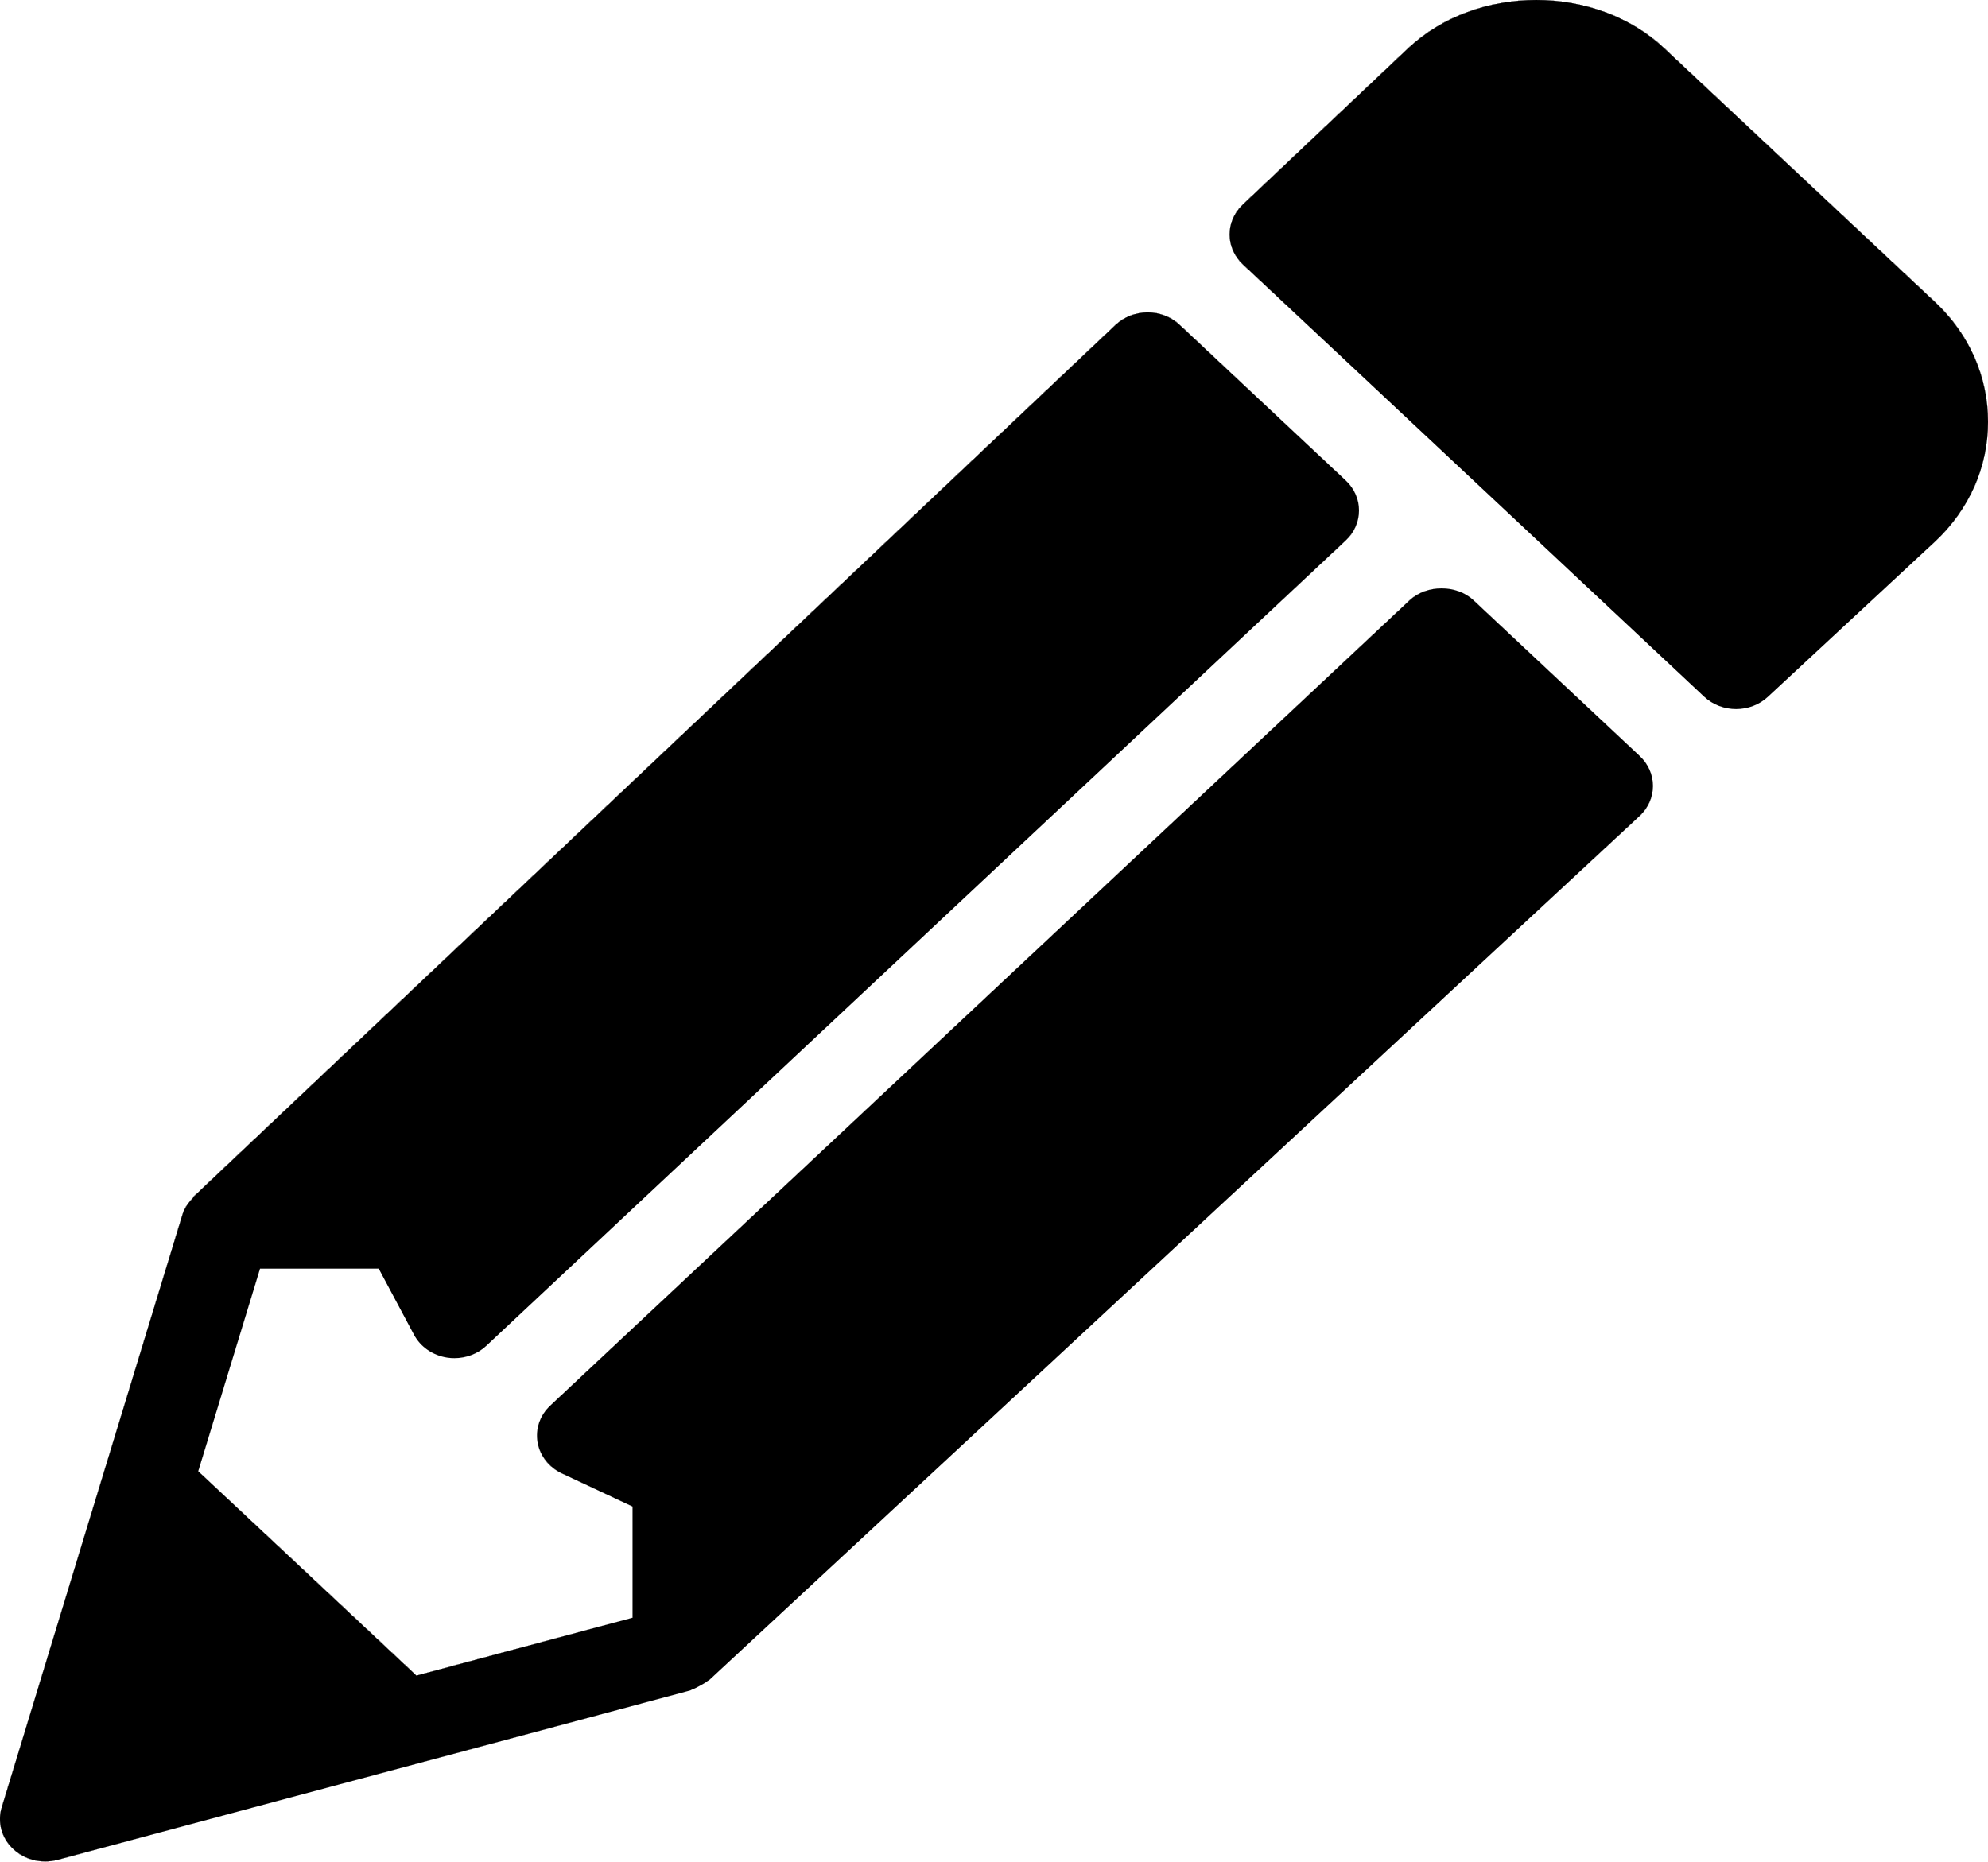
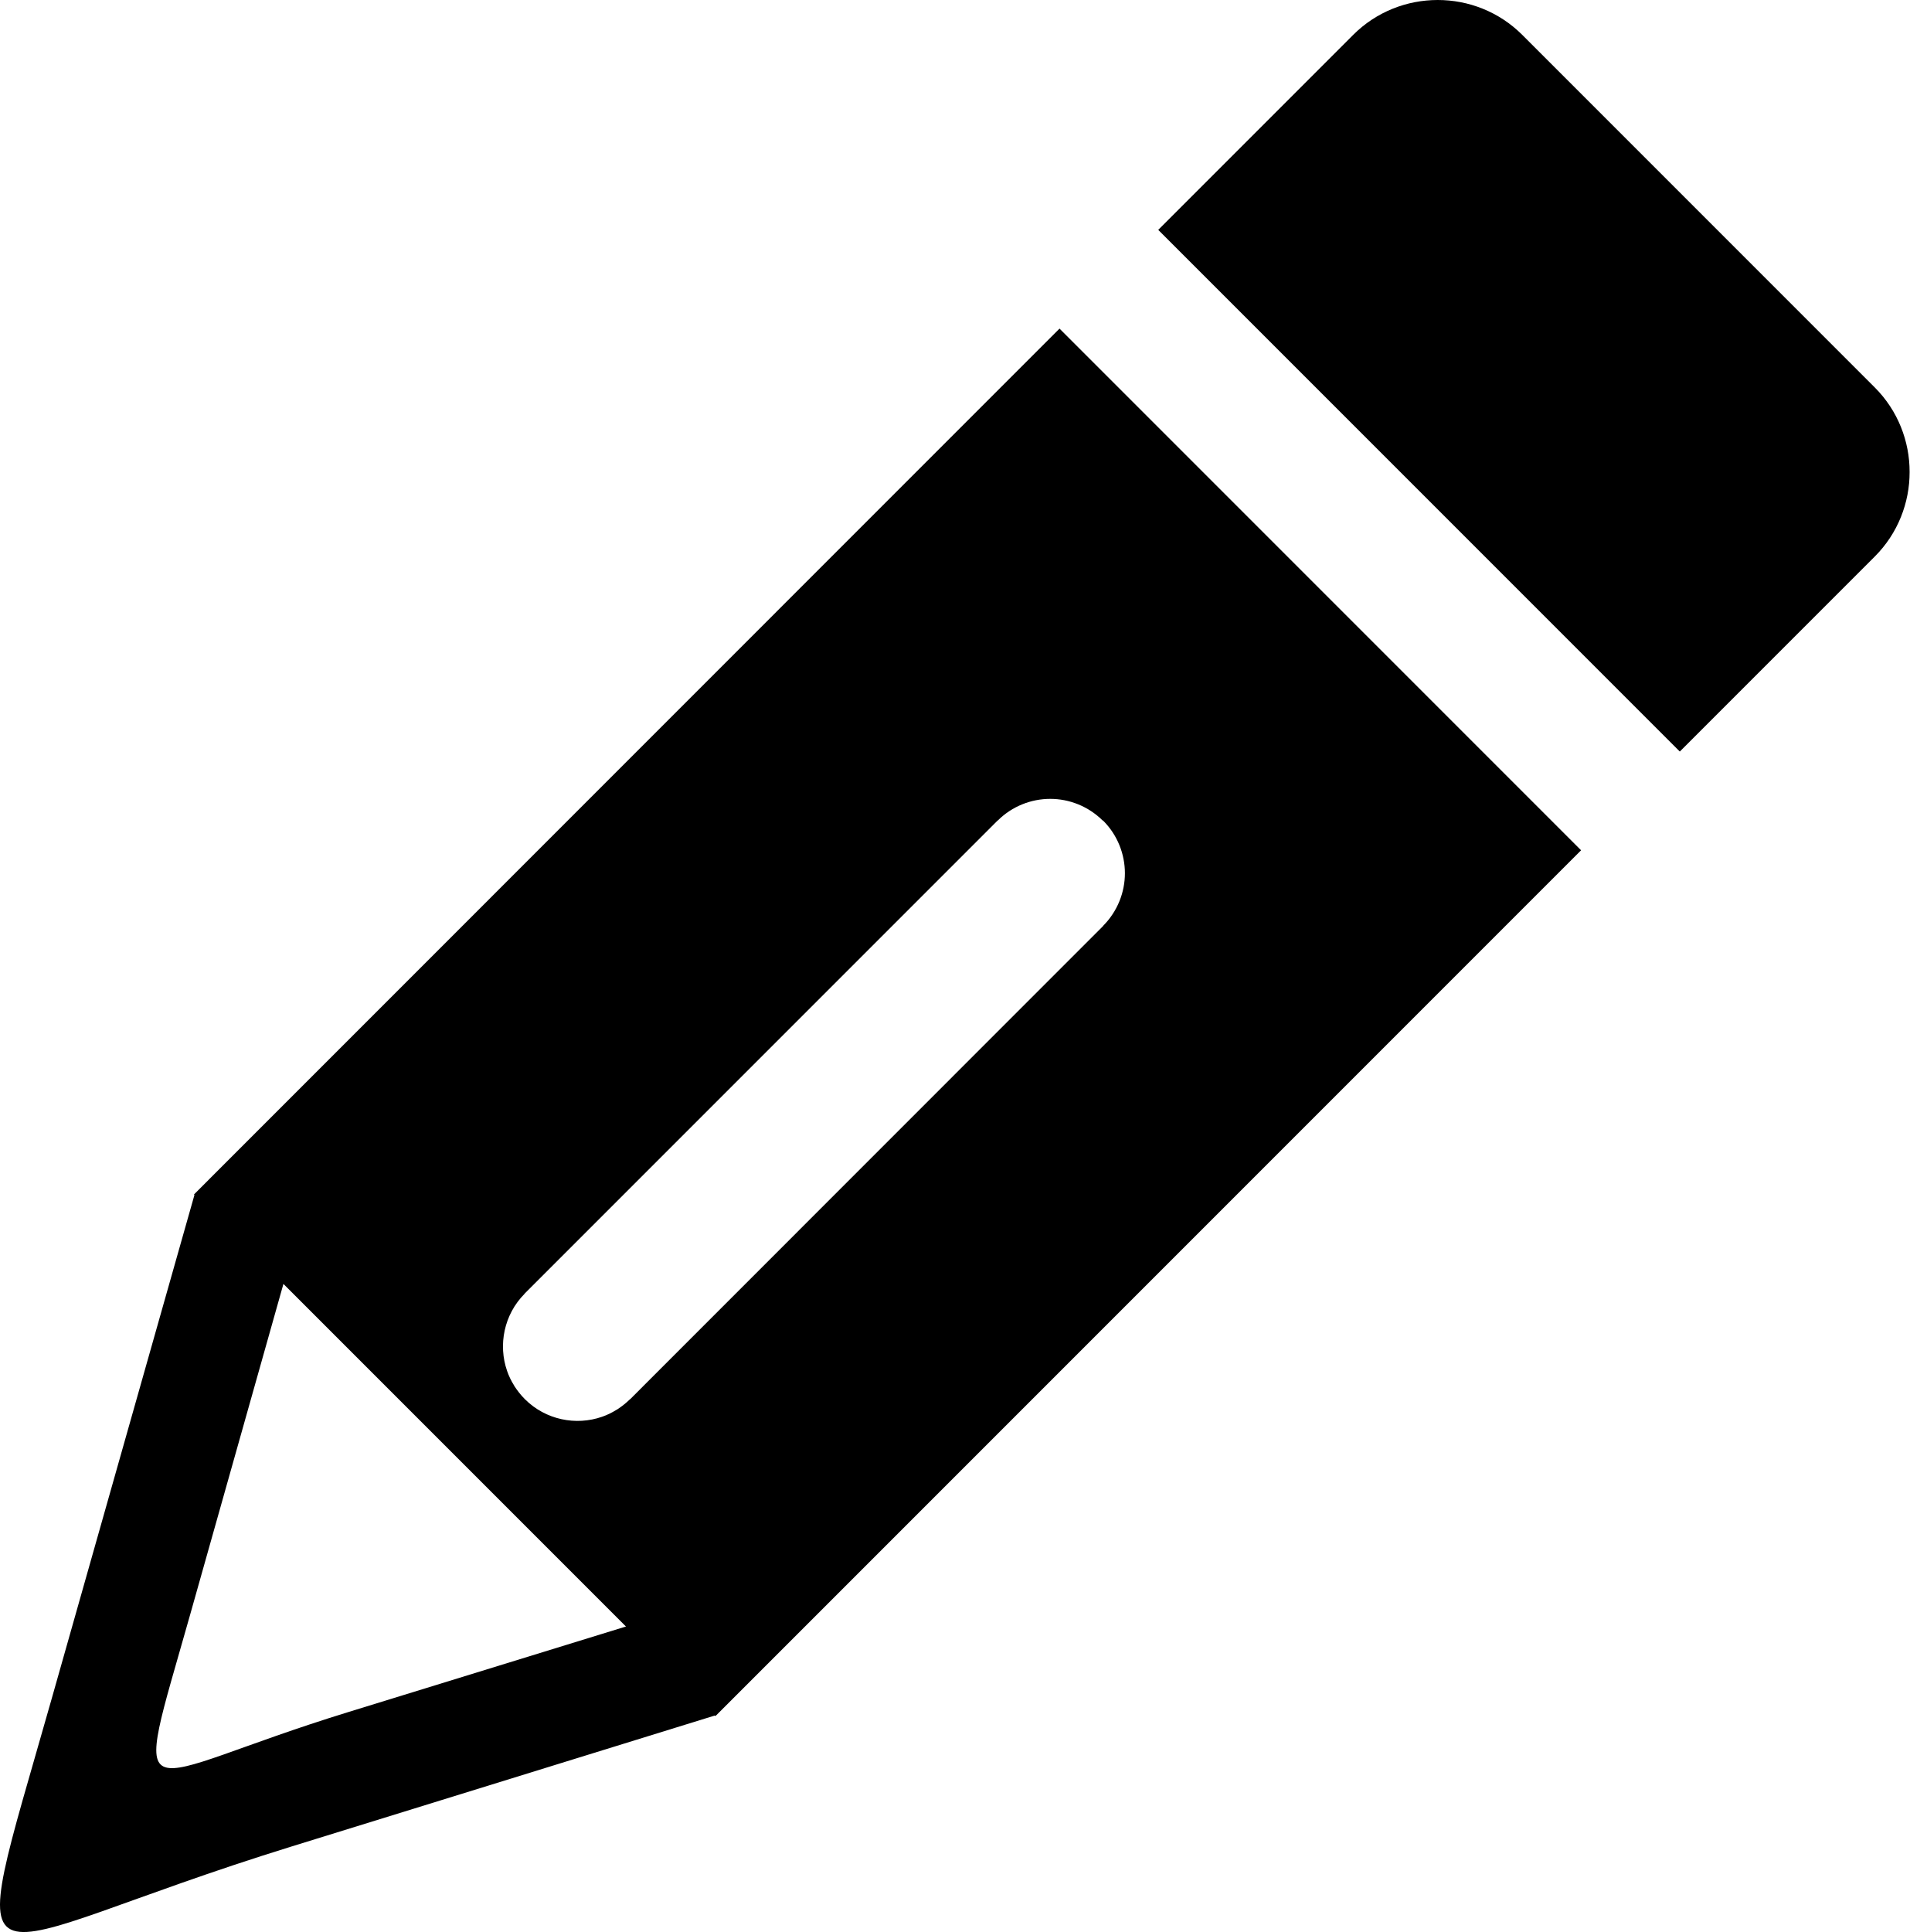
- <svg xmlns="http://www.w3.org/2000/svg" width="63" height="59" viewBox="0 0 63 59" fill="none">
-   <g filter="url(#filter0_i_502_132)">
-     <path d="M46.696 19.027C46.16 18.524 45.209 18.524 44.672 19.027L17.438 44.553C17.112 44.858 16.964 45.291 17.037 45.717C17.111 46.143 17.399 46.51 17.81 46.702L20.046 47.751V51.277L13.196 53.112L6.281 46.632L8.24 40.211H12.002L13.12 42.307C13.326 42.692 13.717 42.962 14.172 43.031C14.248 43.043 14.325 43.048 14.401 43.048C14.777 43.048 15.143 42.909 15.413 42.655L42.647 17.129C42.916 16.877 43.066 16.537 43.066 16.18C43.066 15.824 42.916 15.483 42.647 15.231L37.381 10.296C37.113 10.044 36.749 9.902 36.369 9.902H36.366C35.984 9.904 35.619 10.046 35.352 10.3L6.143 37.924C6.129 37.938 6.129 37.958 6.116 37.972C5.969 38.12 5.846 38.292 5.782 38.501L3.296 46.654L0.055 57.289C-0.088 57.757 0.052 58.262 0.42 58.607C0.692 58.862 1.057 59 1.432 59C1.564 59 1.695 58.983 1.825 58.949L13.172 55.911L21.87 53.581C21.897 53.574 21.915 53.555 21.94 53.547C22.031 53.517 22.11 53.47 22.193 53.424C22.274 53.379 22.356 53.338 22.425 53.28C22.444 53.264 22.468 53.259 22.486 53.242L51.958 25.864C52.228 25.614 52.38 25.272 52.382 24.914C52.383 24.558 52.232 24.215 51.962 23.963L46.696 19.027Z" fill="black" />
-     <path d="M61.322 9.575L52.731 1.523C50.567 -0.506 46.801 -0.51 44.628 1.527L39.383 6.487C38.828 7.013 38.83 7.858 39.388 8.381L54.005 22.082C54.285 22.344 54.651 22.475 55.017 22.475C55.382 22.475 55.746 22.346 56.025 22.086L61.322 17.166C62.404 16.152 63 14.804 63 13.371C63 11.937 62.404 10.589 61.322 9.575Z" fill="black" />
+ <svg xmlns="http://www.w3.org/2000/svg" version="1.1" id="Layer_1" x="0px" y="0px" viewBox="0 0 121.48 122.88" style="enable-background:new 0 0 121.48 122.88">
+   <style type="text/css">.st0{fill-rule:evenodd;clip-rule:evenodd;}</style>
+   <g>
+     <path class="st0" d="M96.84,2.22l22.42,22.42c2.96,2.96,2.96,7.8,0,10.76l-12.4,12.4L73.68,14.62l12.4-12.4 C89.04-0.74,93.88-0.74,96.84,2.22L96.84,2.22z M70.18,52.19L70.18,52.19l0,0.01c0.92,0.92,1.38,2.14,1.38,3.34 c0,1.2-0.46,2.41-1.38,3.34v0.01l-0.01,0.01L40.09,88.99l0,0h-0.01c-0.26,0.26-0.55,0.48-0.84,0.67h-0.01 c-0.3,0.19-0.61,0.34-0.93,0.45c-1.66,0.58-3.59,0.2-4.91-1.12h-0.01l0,0v-0.01c-0.26-0.26-0.48-0.55-0.67-0.84v-0.01 c-0.19-0.3-0.34-0.61-0.45-0.93c-0.58-1.66-0.2-3.59,1.11-4.91v-0.01l30.09-30.09l0,0h0.01c0.92-0.92,2.14-1.38,3.34-1.38 c1.2,0,2.41,0.46,3.34,1.38L70.18,52.19L70.18,52.19L70.18,52.19z M45.48,109.11c-8.98,2.78-17.95,5.55-26.93,8.33 C-2.55,123.97-2.46,128.32,3.3,108l9.07-32v0l-0.03-0.03L67.4,20.9l33.18,33.18l-55.07,55.07L45.48,109.11L45.48,109.11z M18.03,81.66l21.79,21.79c-5.9,1.82-11.8,3.64-17.69,5.45c-13.86,4.27-13.8,7.13-10.03-6.22L18.03,81.66L18.03,81.66z" />
  </g>
-   <defs>
-     <filter id="filter0_i_502_132" x="-6.10352e-05" y="0" width="63" height="62.999" filterUnits="userSpaceOnUse" color-interpolation-filters="sRGB">
-       <feFlood flood-opacity="0" result="BackgroundImageFix" />
-       <feBlend mode="normal" in="SourceGraphic" in2="BackgroundImageFix" result="shape" />
-       <feColorMatrix in="SourceAlpha" type="matrix" values="0 0 0 0 0 0 0 0 0 0 0 0 0 0 0 0 0 0 127 0" result="hardAlpha" />
-       <feOffset dy="4" />
-       <feGaussianBlur stdDeviation="2" />
-       <feComposite in2="hardAlpha" operator="arithmetic" k2="-1" k3="1" />
-       <feColorMatrix type="matrix" values="0 0 0 0 0 0 0 0 0 0 0 0 0 0 0 0 0 0 0.25 0" />
-       <feBlend mode="normal" in2="shape" result="effect1_innerShadow_502_132" />
-     </filter>
-   </defs>
</svg>
